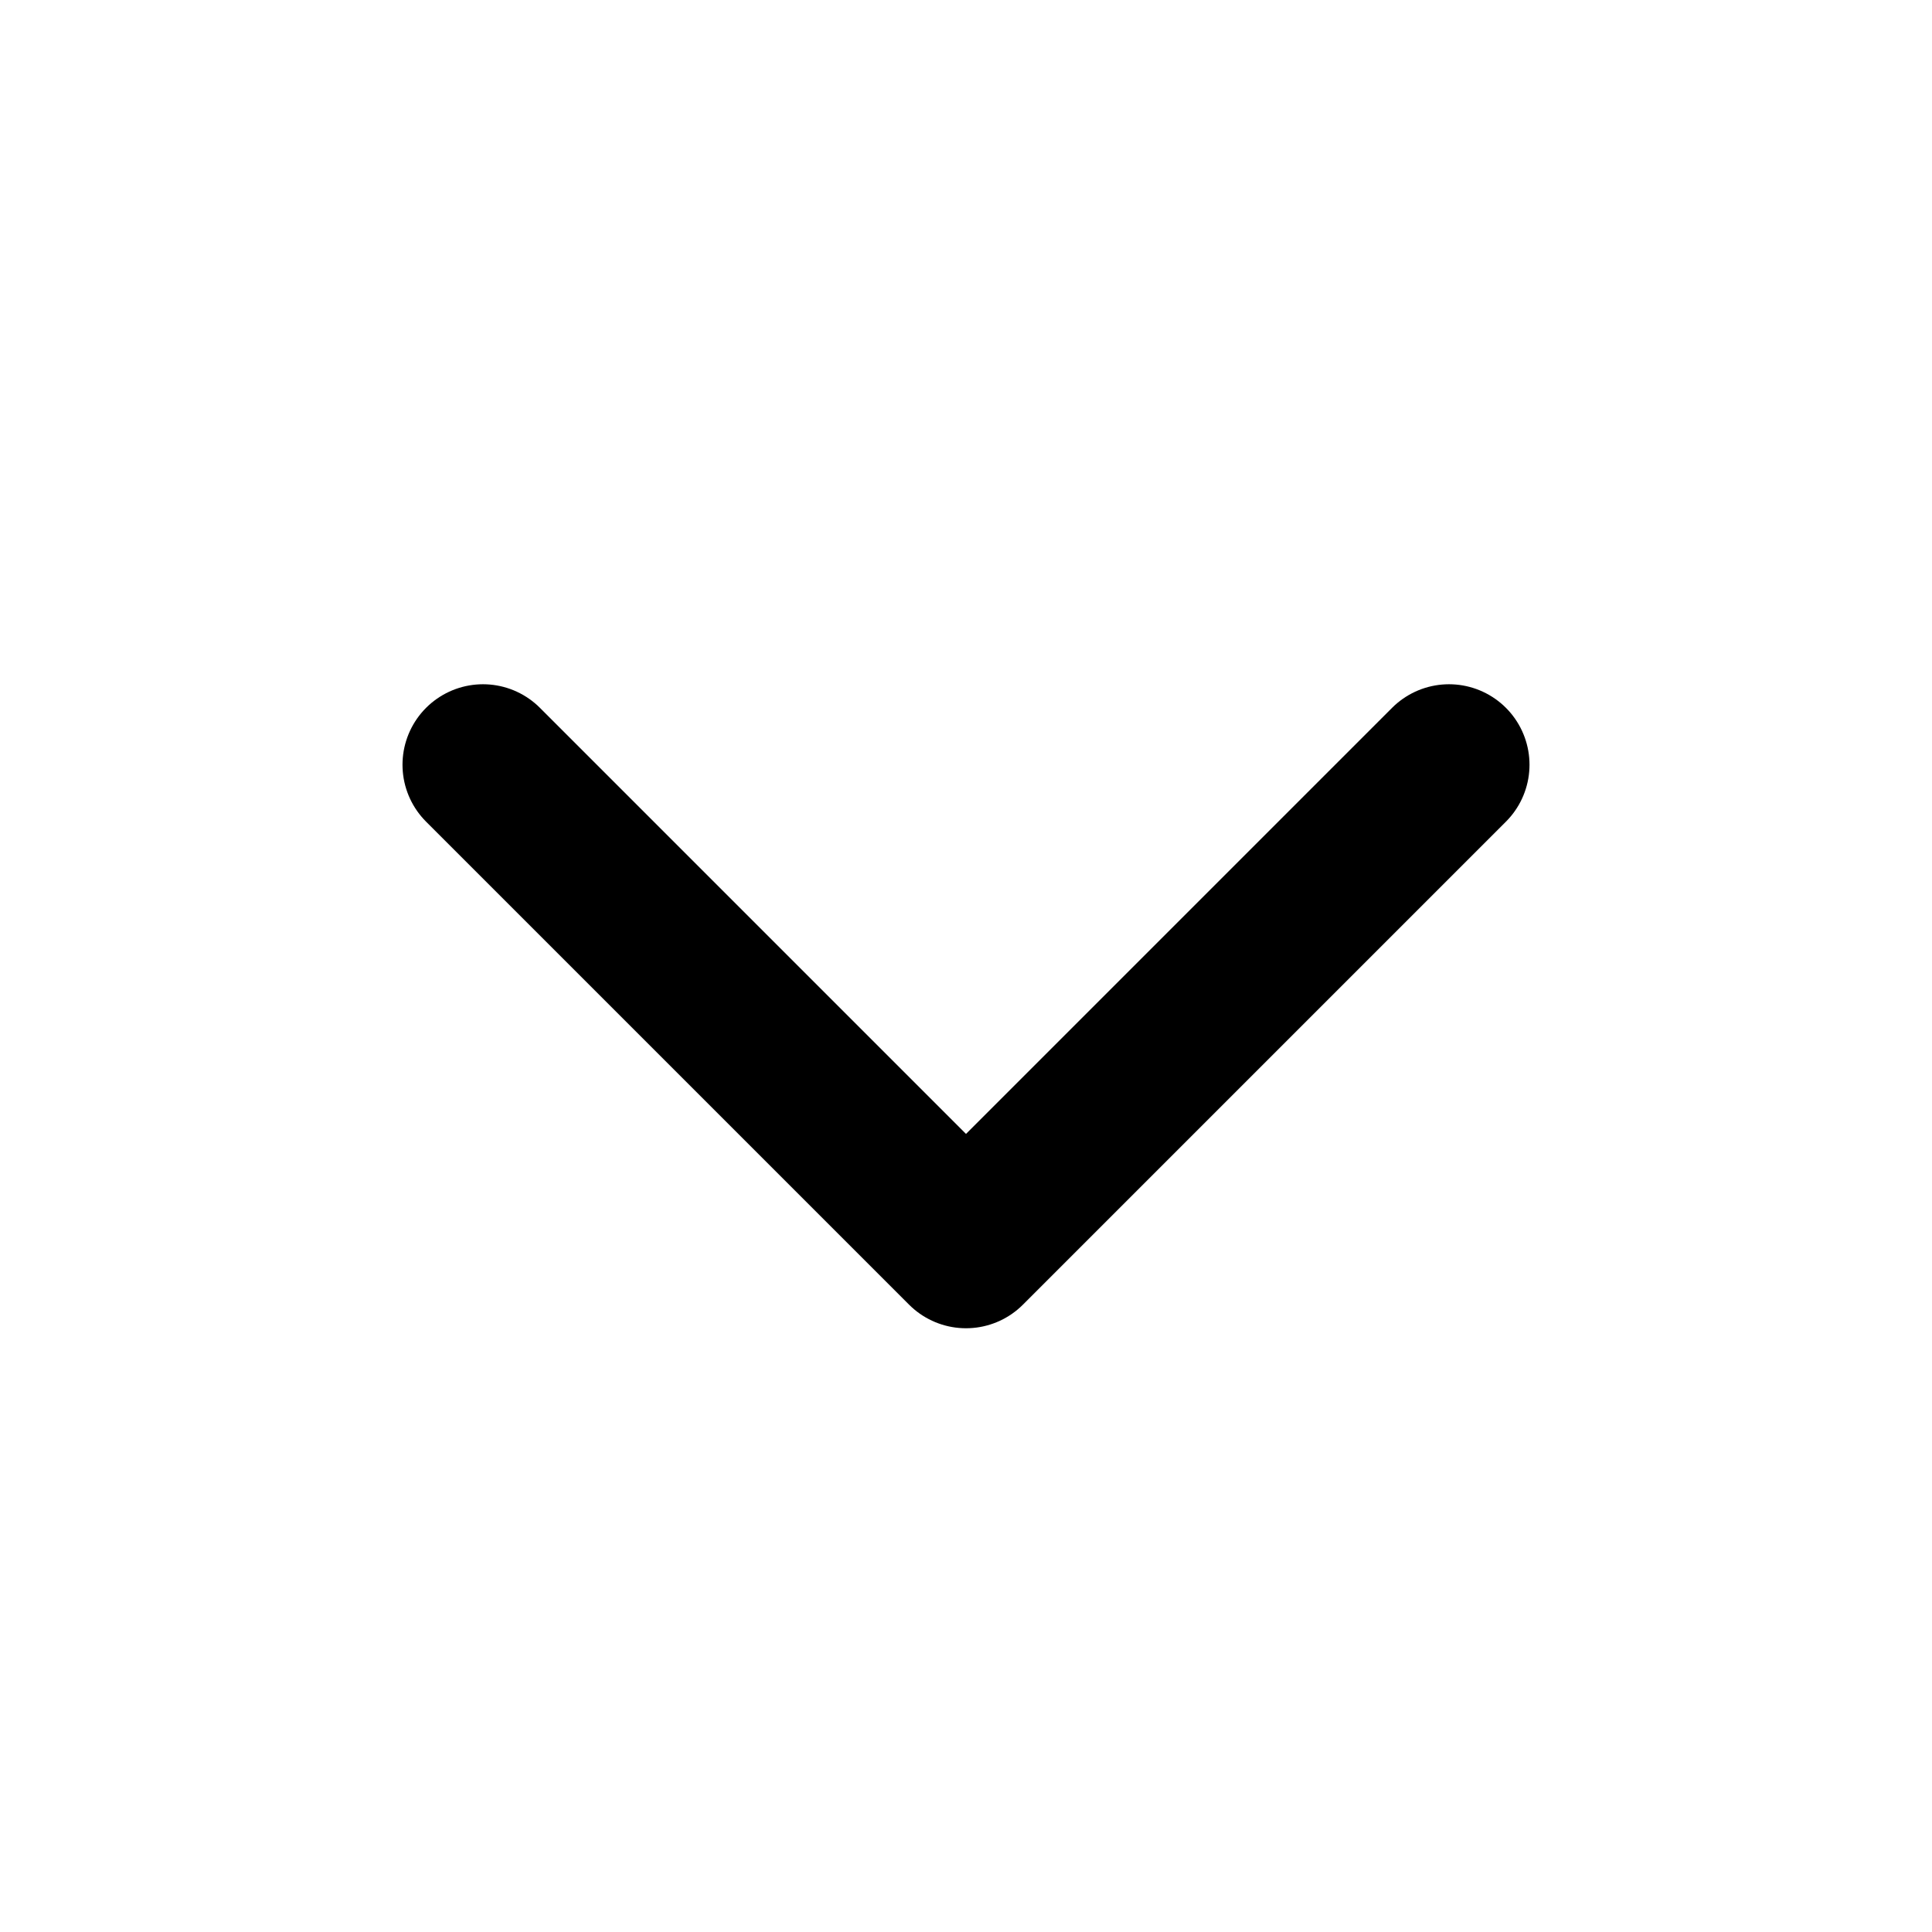
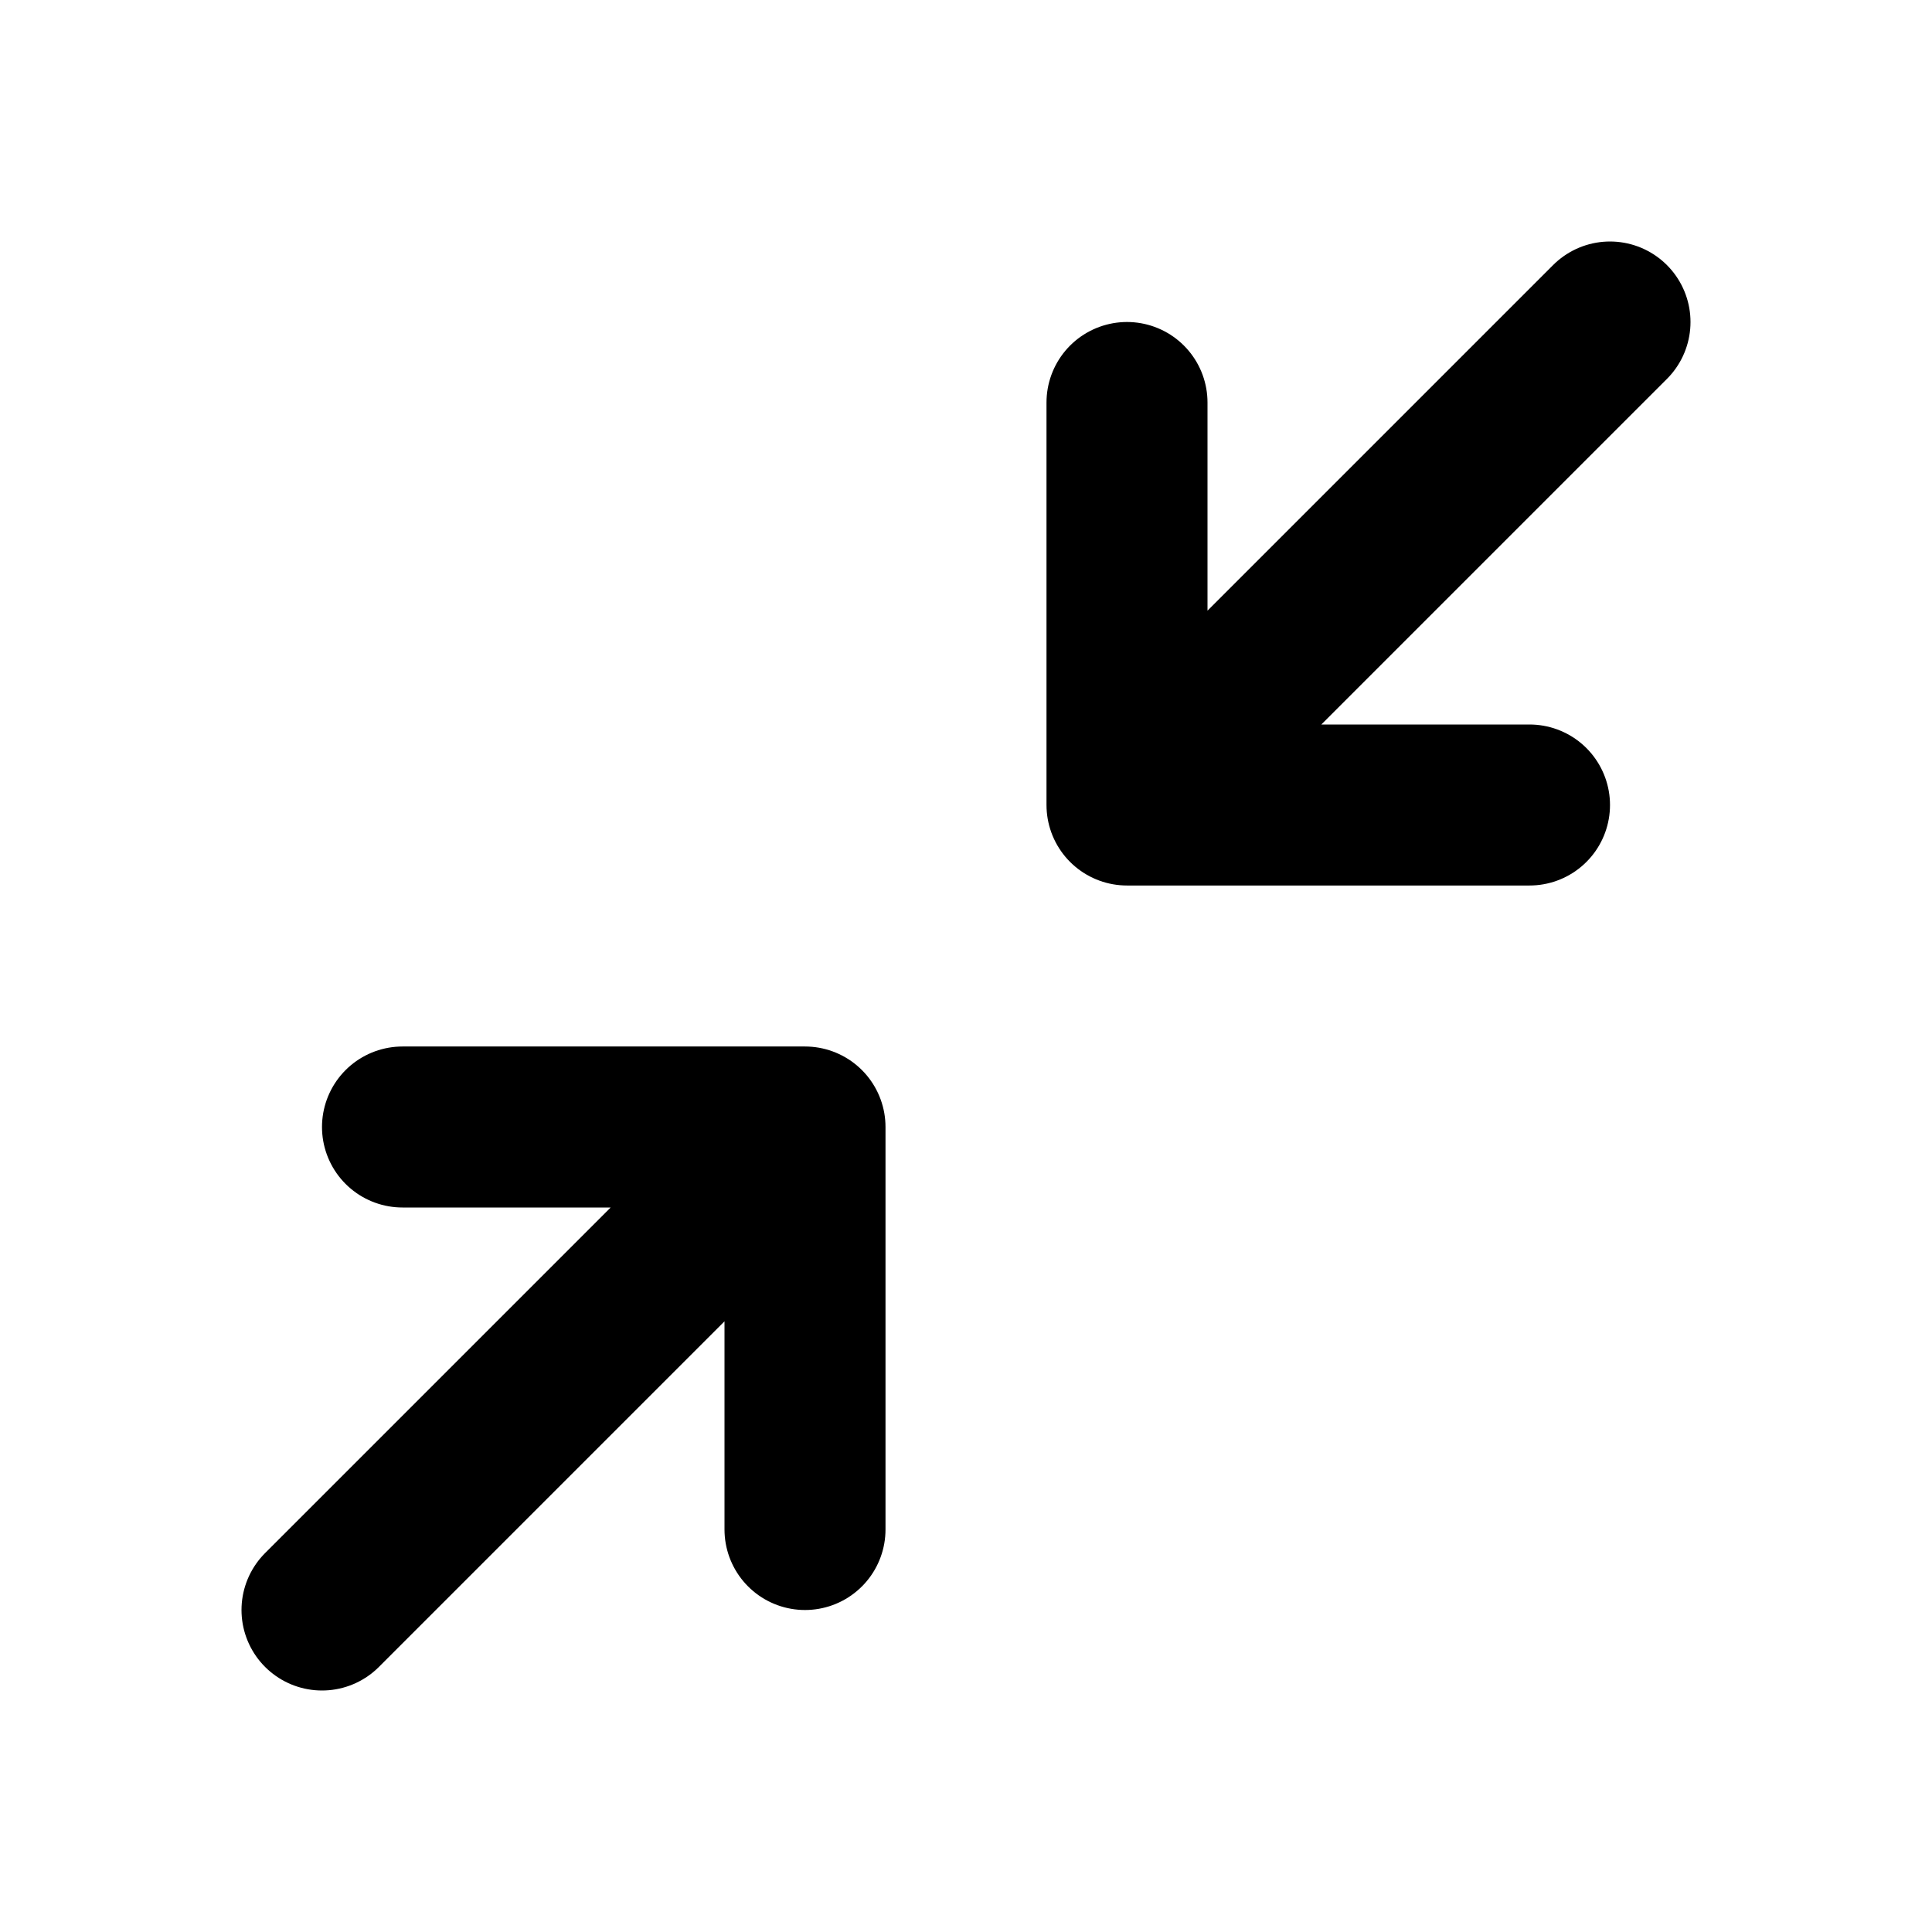
<svg xmlns="http://www.w3.org/2000/svg" width="24" height="24" viewBox="0 0 24 24" fill="none" stroke="currentColor" stroke-width="2" stroke-linecap="round" stroke-linejoin="round" aria-hidden="true">
-   <path d="M6 9.5l6 6 6-6" />
+   <path d="M20 4l-6 6M14 5v5h5" />
+   <path d="M4 20l6-6M10 19v-5H5" />
</svg>
